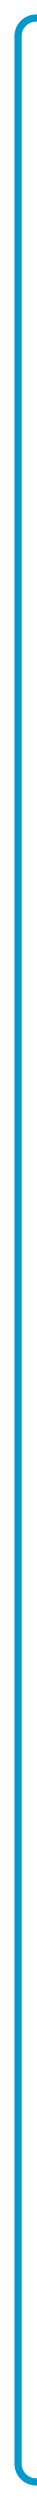
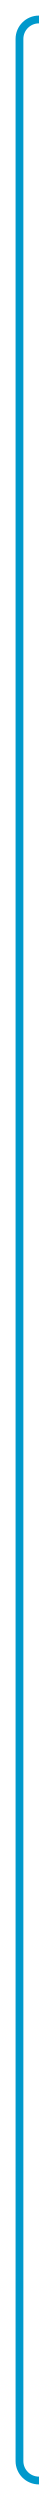
- <svg xmlns="http://www.w3.org/2000/svg" version="1.1" width="10px" height="692px" preserveAspectRatio="xMidYMin meet" viewBox="86 828  8 692">
-   <path d="M 113 833  L 95 833  A 5 5 0 0 0 90 838 L 90 1510  A 5 5 0 0 0 95 1515 L 245 1515  " stroke-width="2" stroke="#0099cc" fill="none" />
+ <svg xmlns="http://www.w3.org/2000/svg" version="1.1" width="10px" height="642px" preserveAspectRatio="xMidYMin meet" viewBox="86 878  8 642">
+   <path d="M 158 883  L 95 883  A 5 5 0 0 0 90 888 L 90 1510  A 5 5 0 0 0 95 1515 L 245 1515  " stroke-width="2" stroke="#0099cc" fill="none" />
  <path d="M 242.2 1519.4  L 247 1515  L 242.2 1510.6  L 237.6 1515  L 242.2 1519.4  Z " fill-rule="nonzero" fill="#0099cc" stroke="none" />
</svg>
